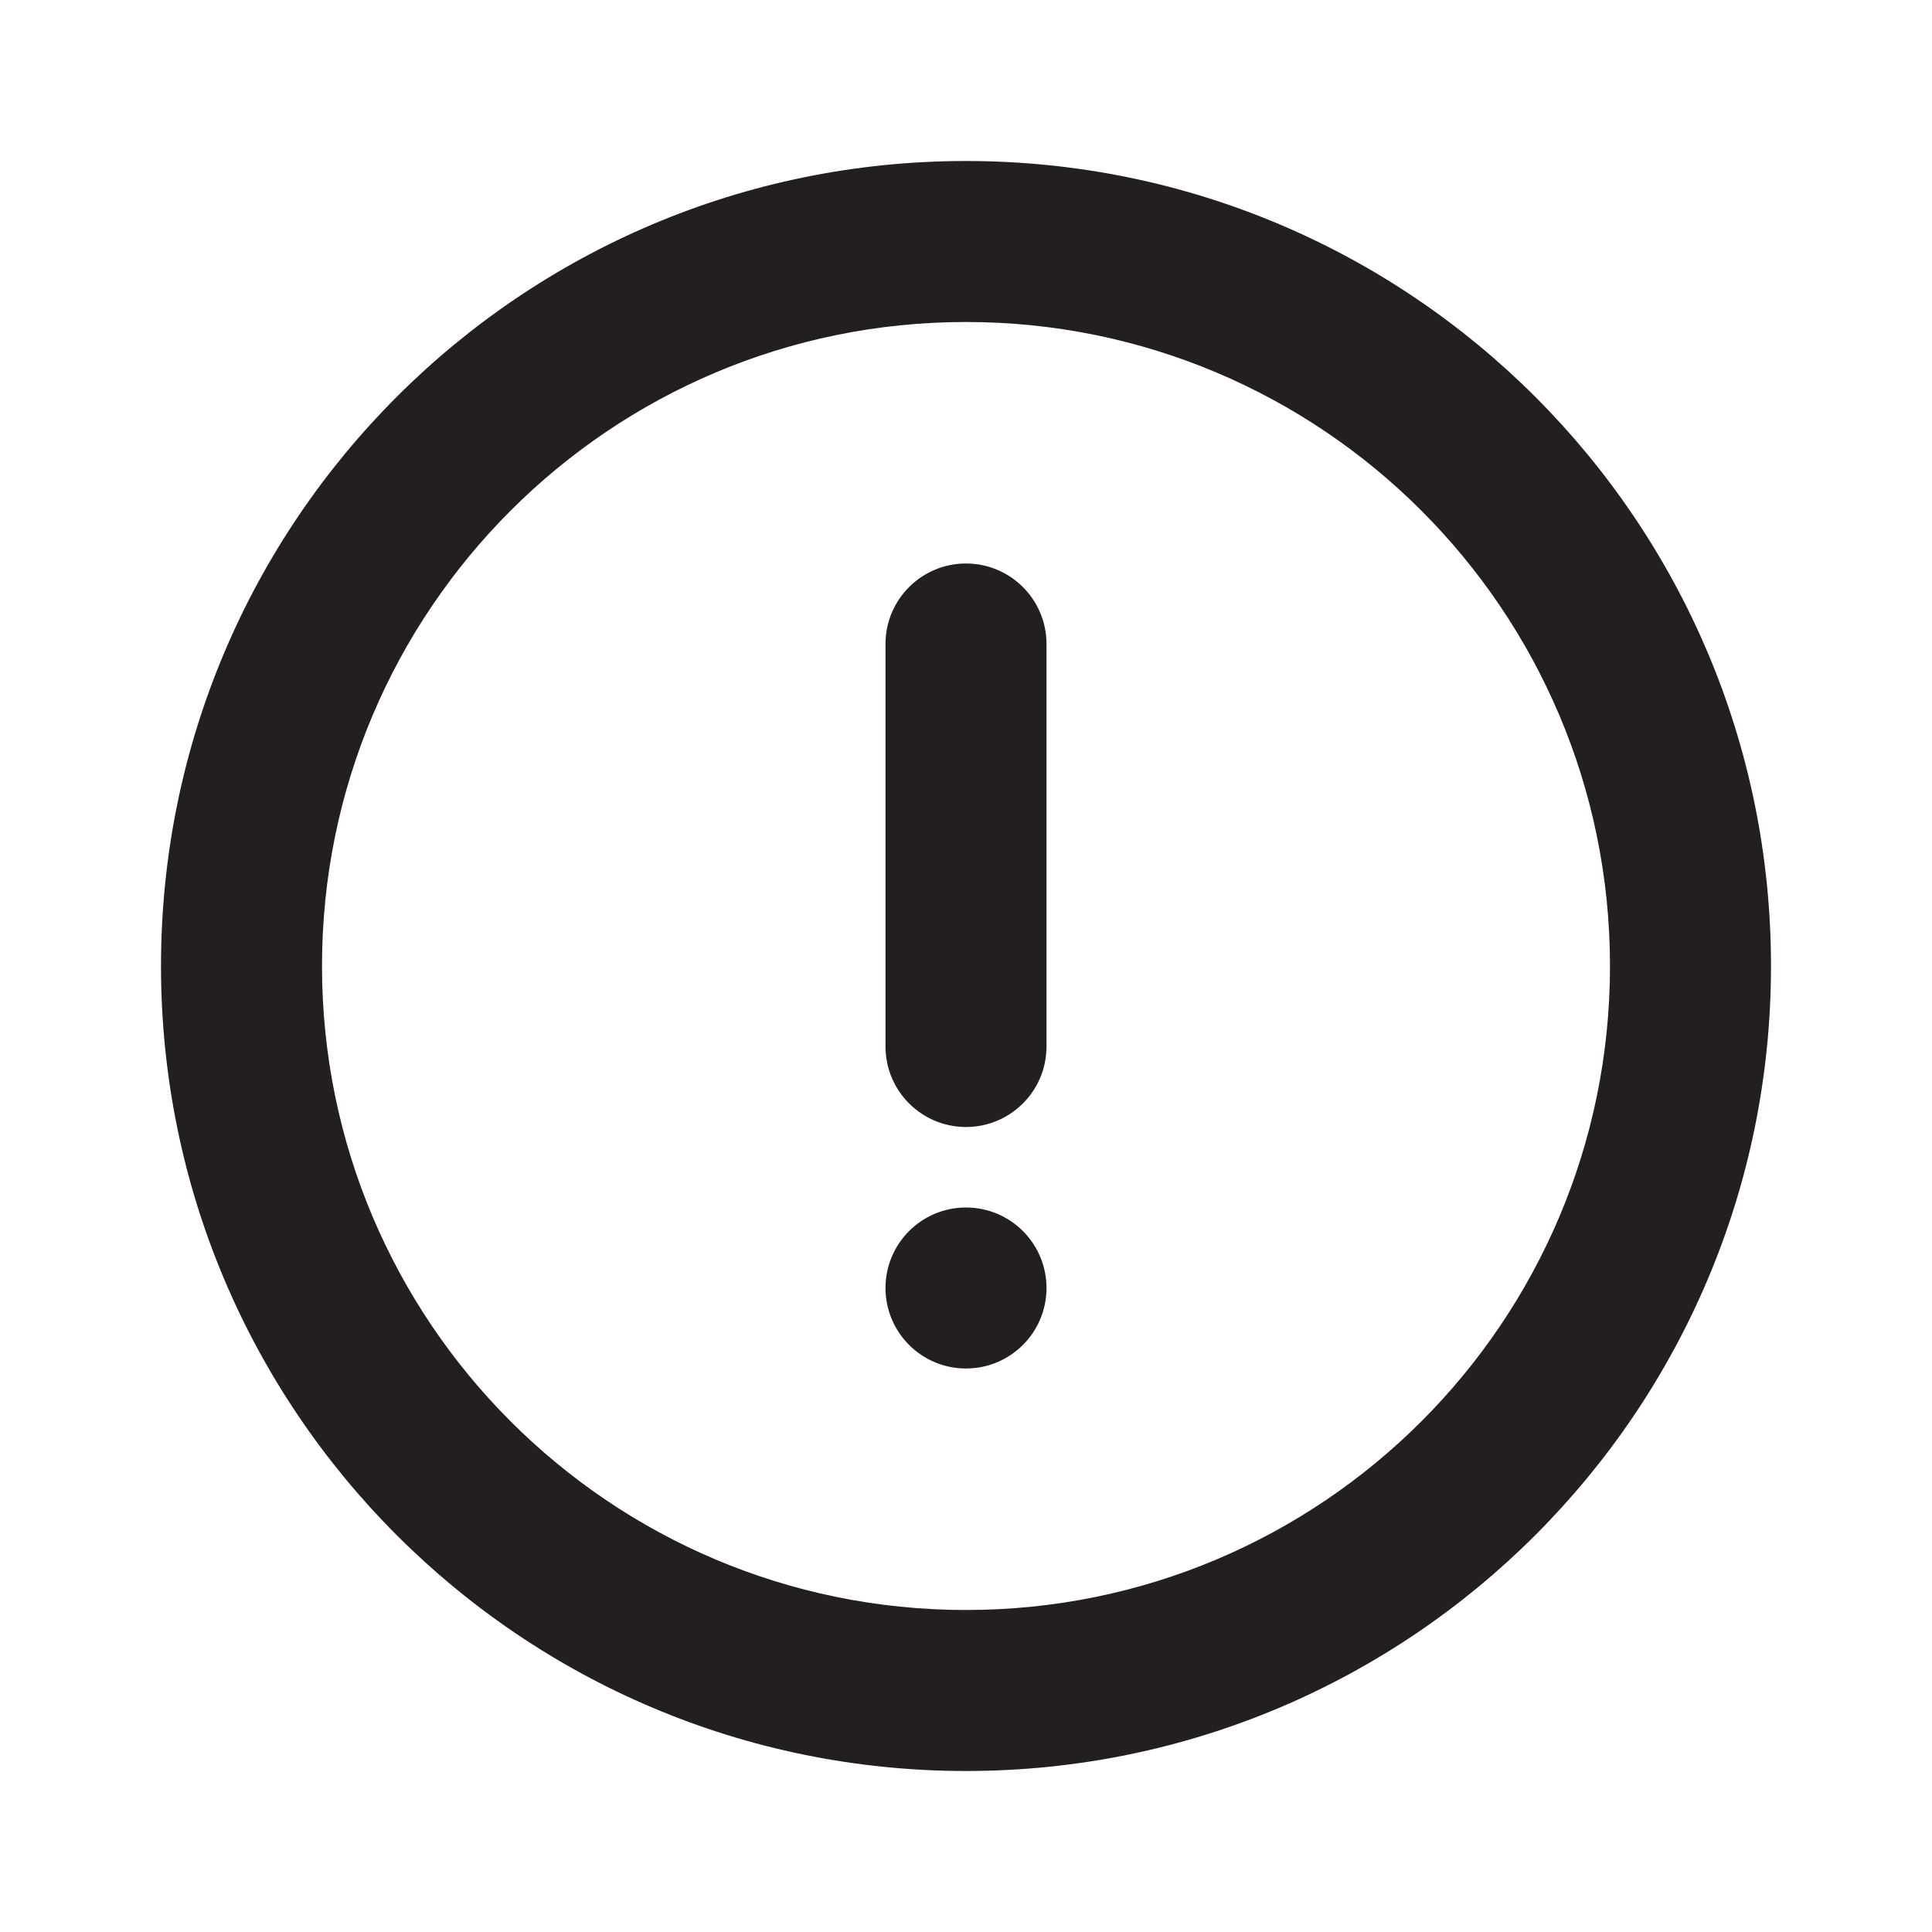
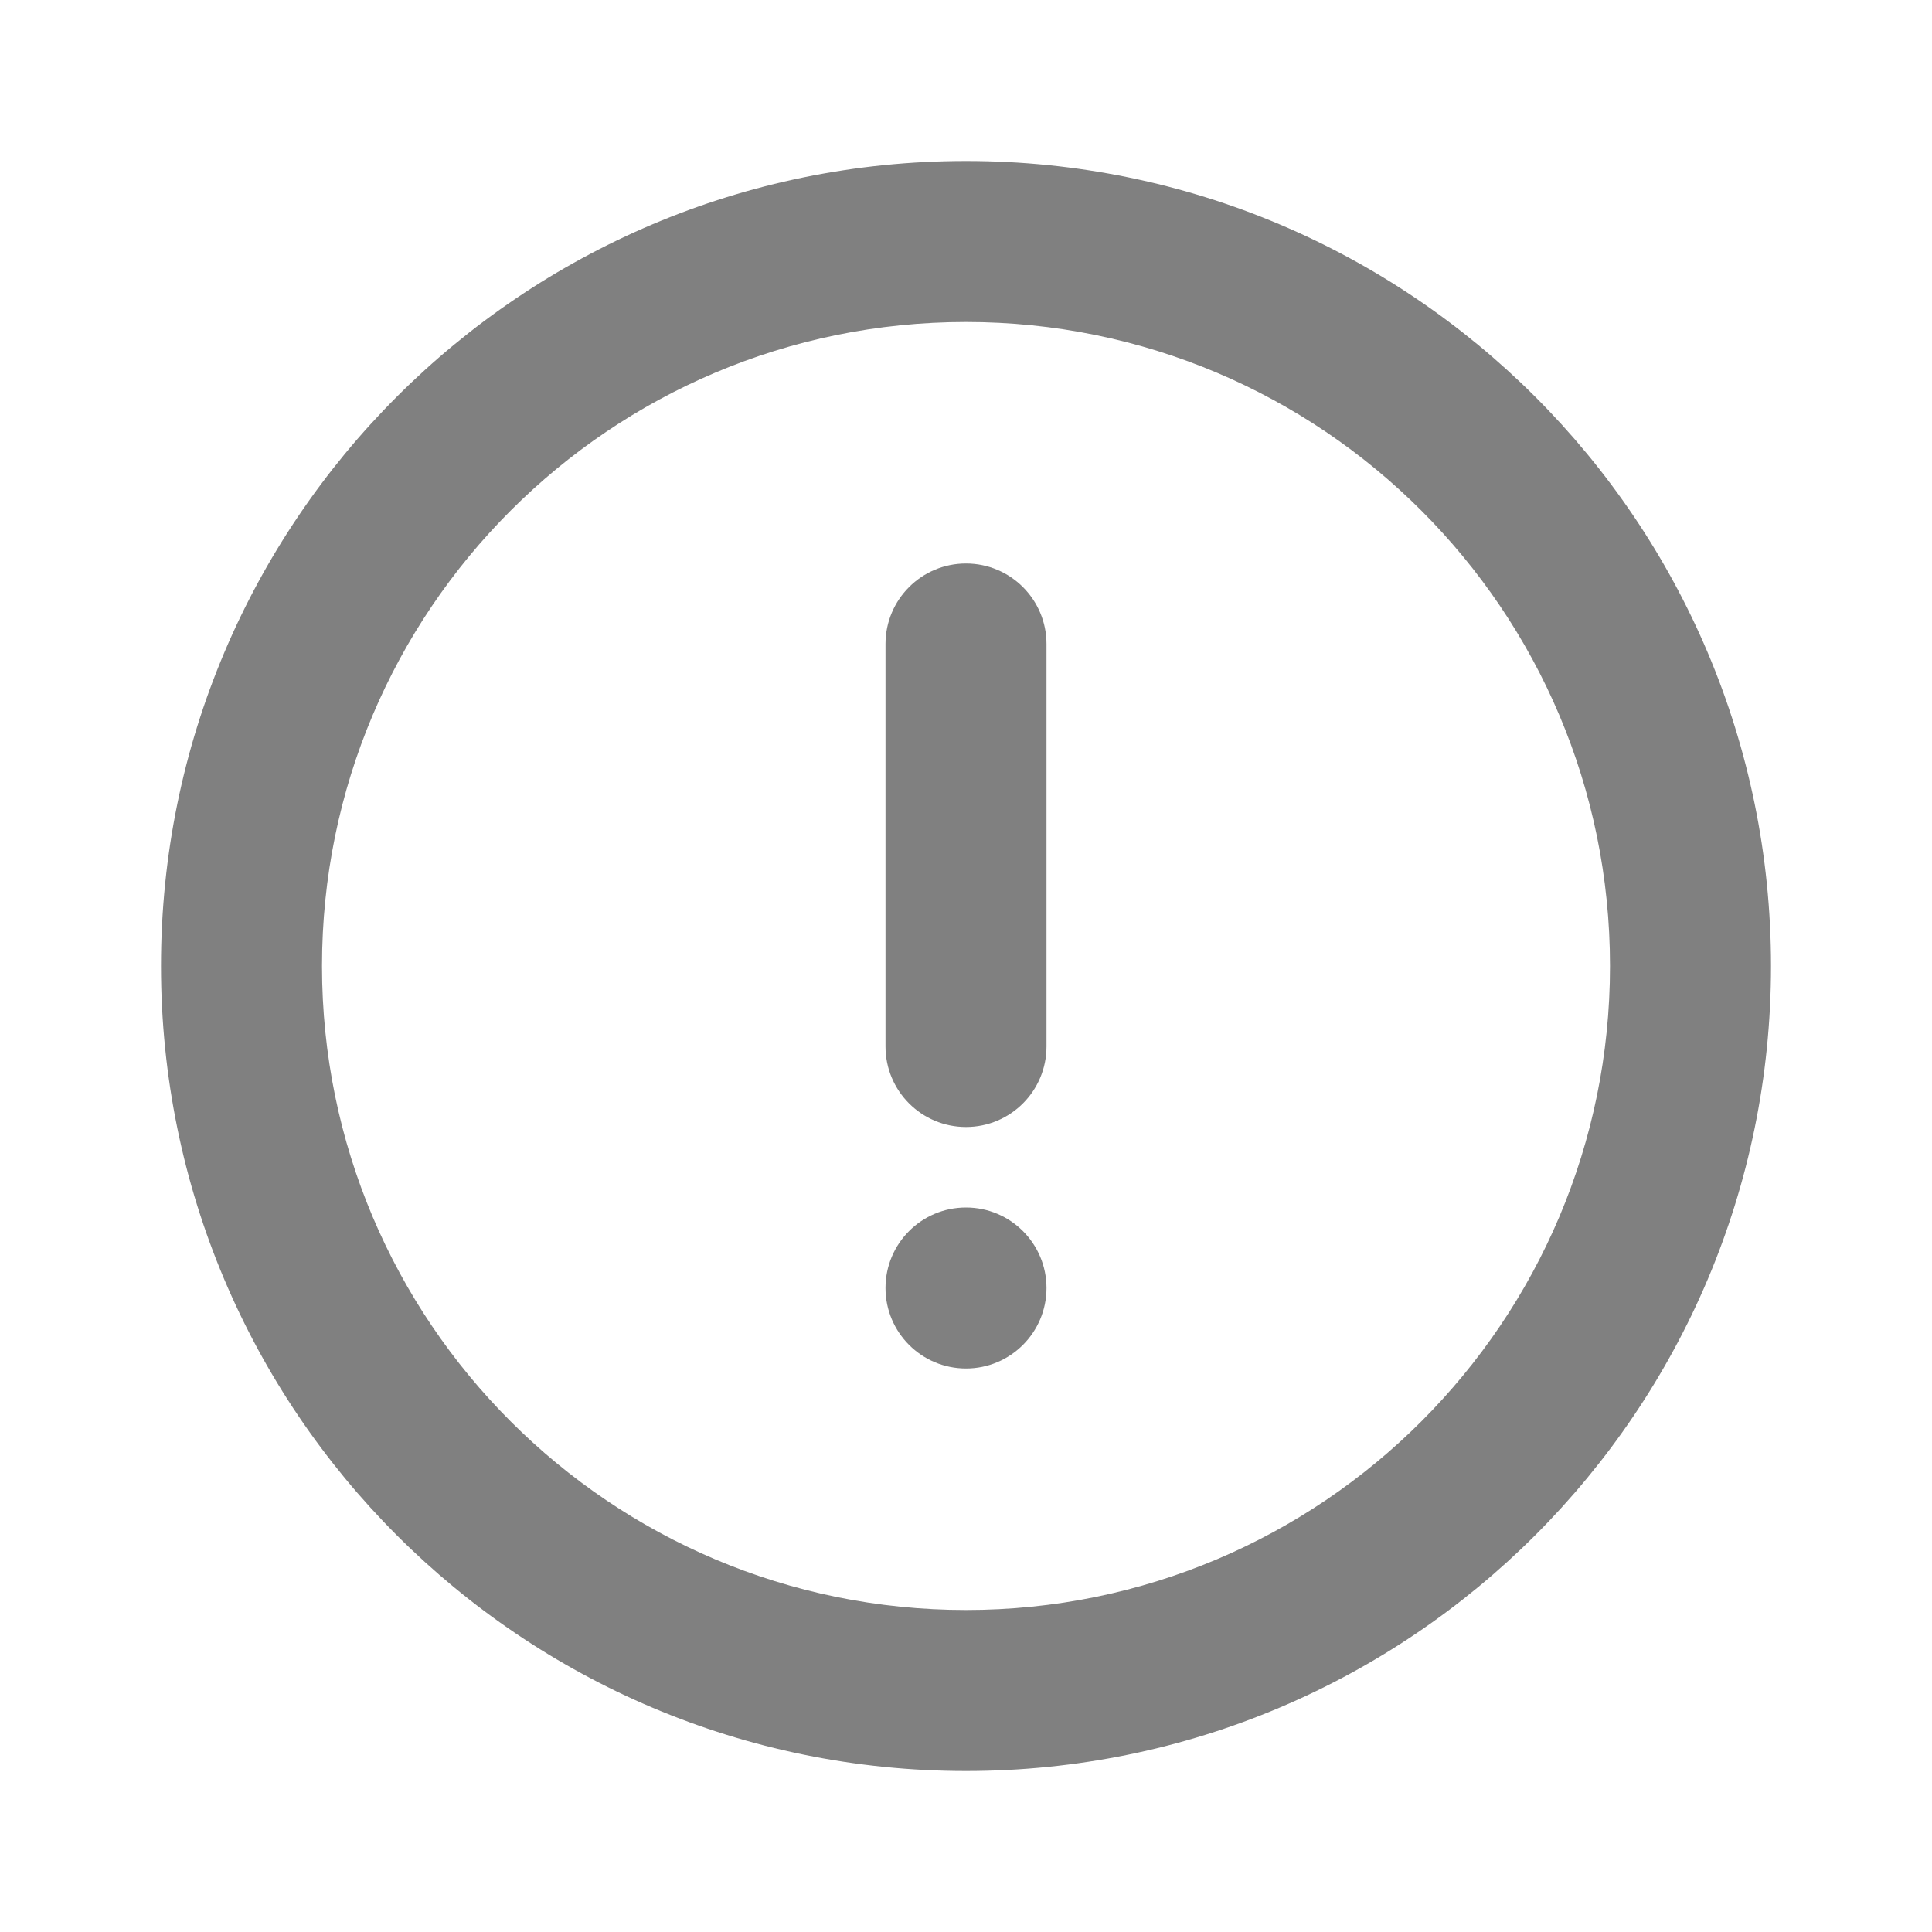
<svg xmlns="http://www.w3.org/2000/svg" version="1.1" x="0" y="0" width="24" height="24" viewBox="0, 0, 24, 24">
  <g id="Layer_2">
-     <path d="M12,2A10,10,0,1,0,22,12,10,10,0,0,0,12,2Zm0,18a8,8,0,1,1,8-8A8,8,0,0,1,12,20Z" fill="#231F20" />
-     <circle cx="12" cy="16" r="1" fill="#231F20" />
-     <path class="cls-2" d="M12,7a1,1,0,0,0-1,1v5a1,1,0,0,0,2,0V8A1,1,0,0,0,12,7Z" fill="#231F20" />
+     <path d="M12,2A10,10,0,1,0,22,12,10,10,0,0,0,12,2Zm0,18a8,8,0,1,1,8-8A8,8,0,0,1,12,20Z" fill="grey" />
+     <circle cx="12" cy="16" r="1" fill="grey" />
+     <path class="cls-2" d="M12,7a1,1,0,0,0-1,1v5a1,1,0,0,0,2,0V8A1,1,0,0,0,12,7Z" fill="grey" />
  </g>
</svg>
